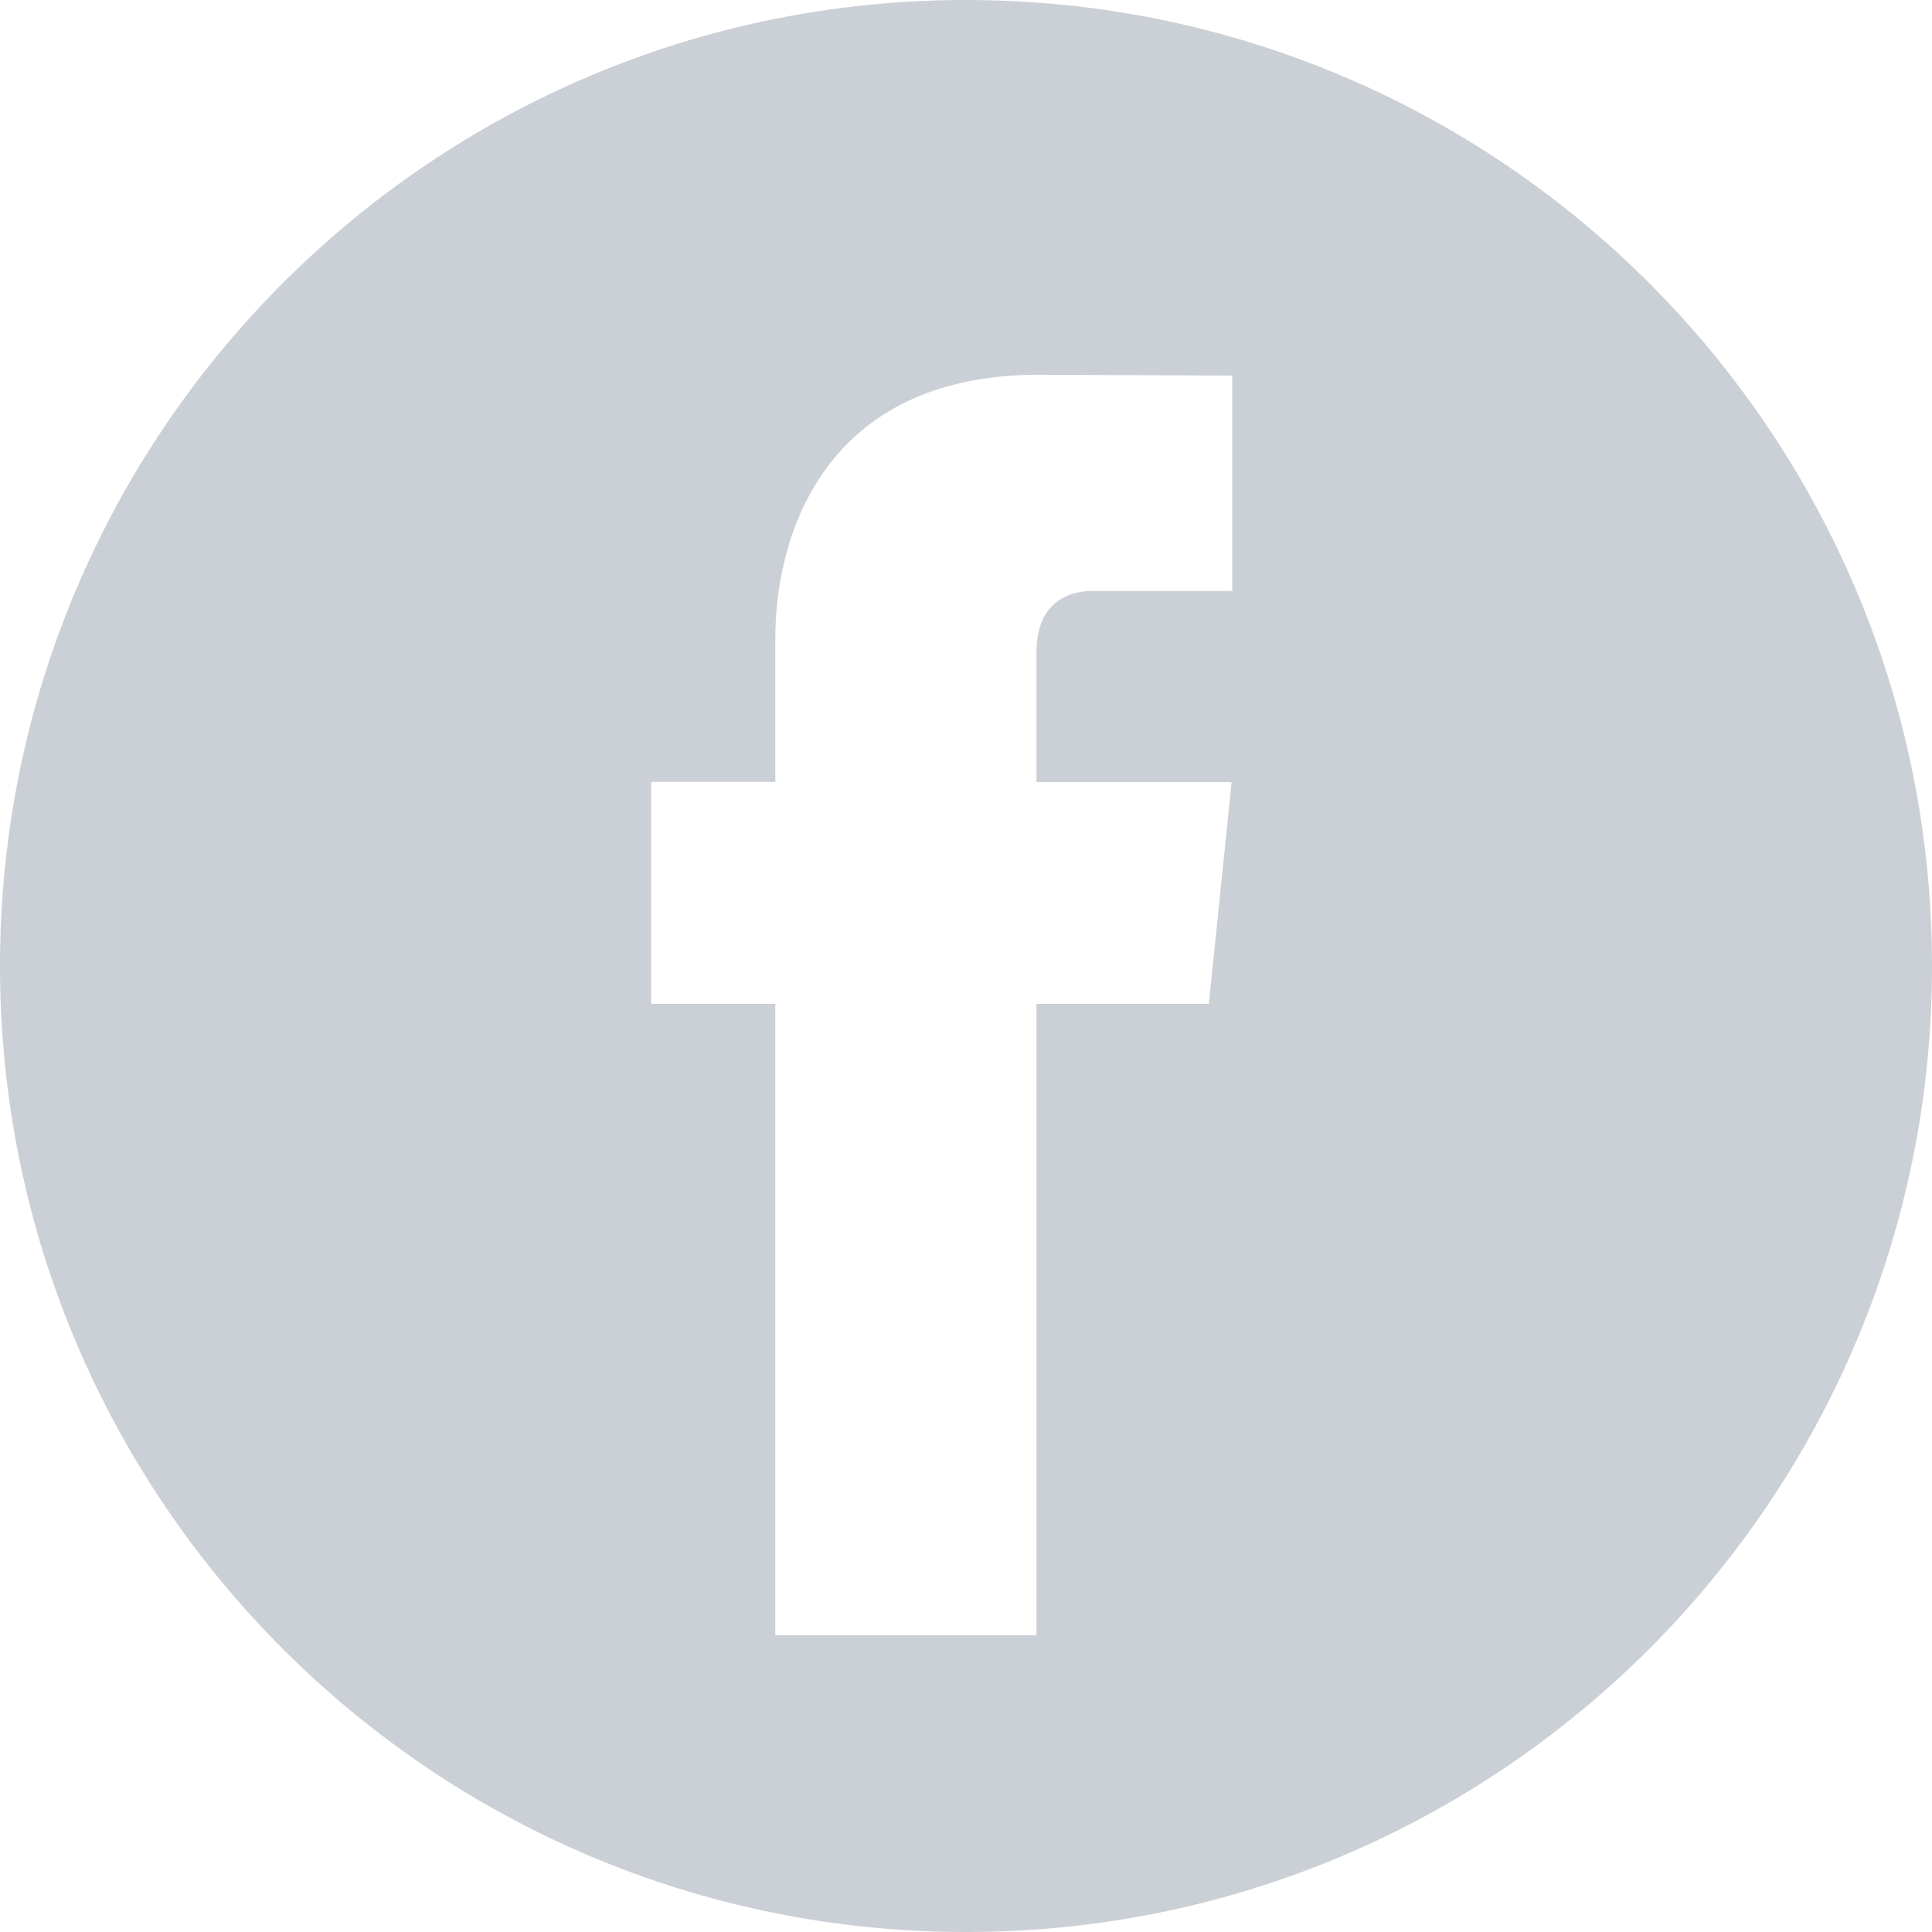
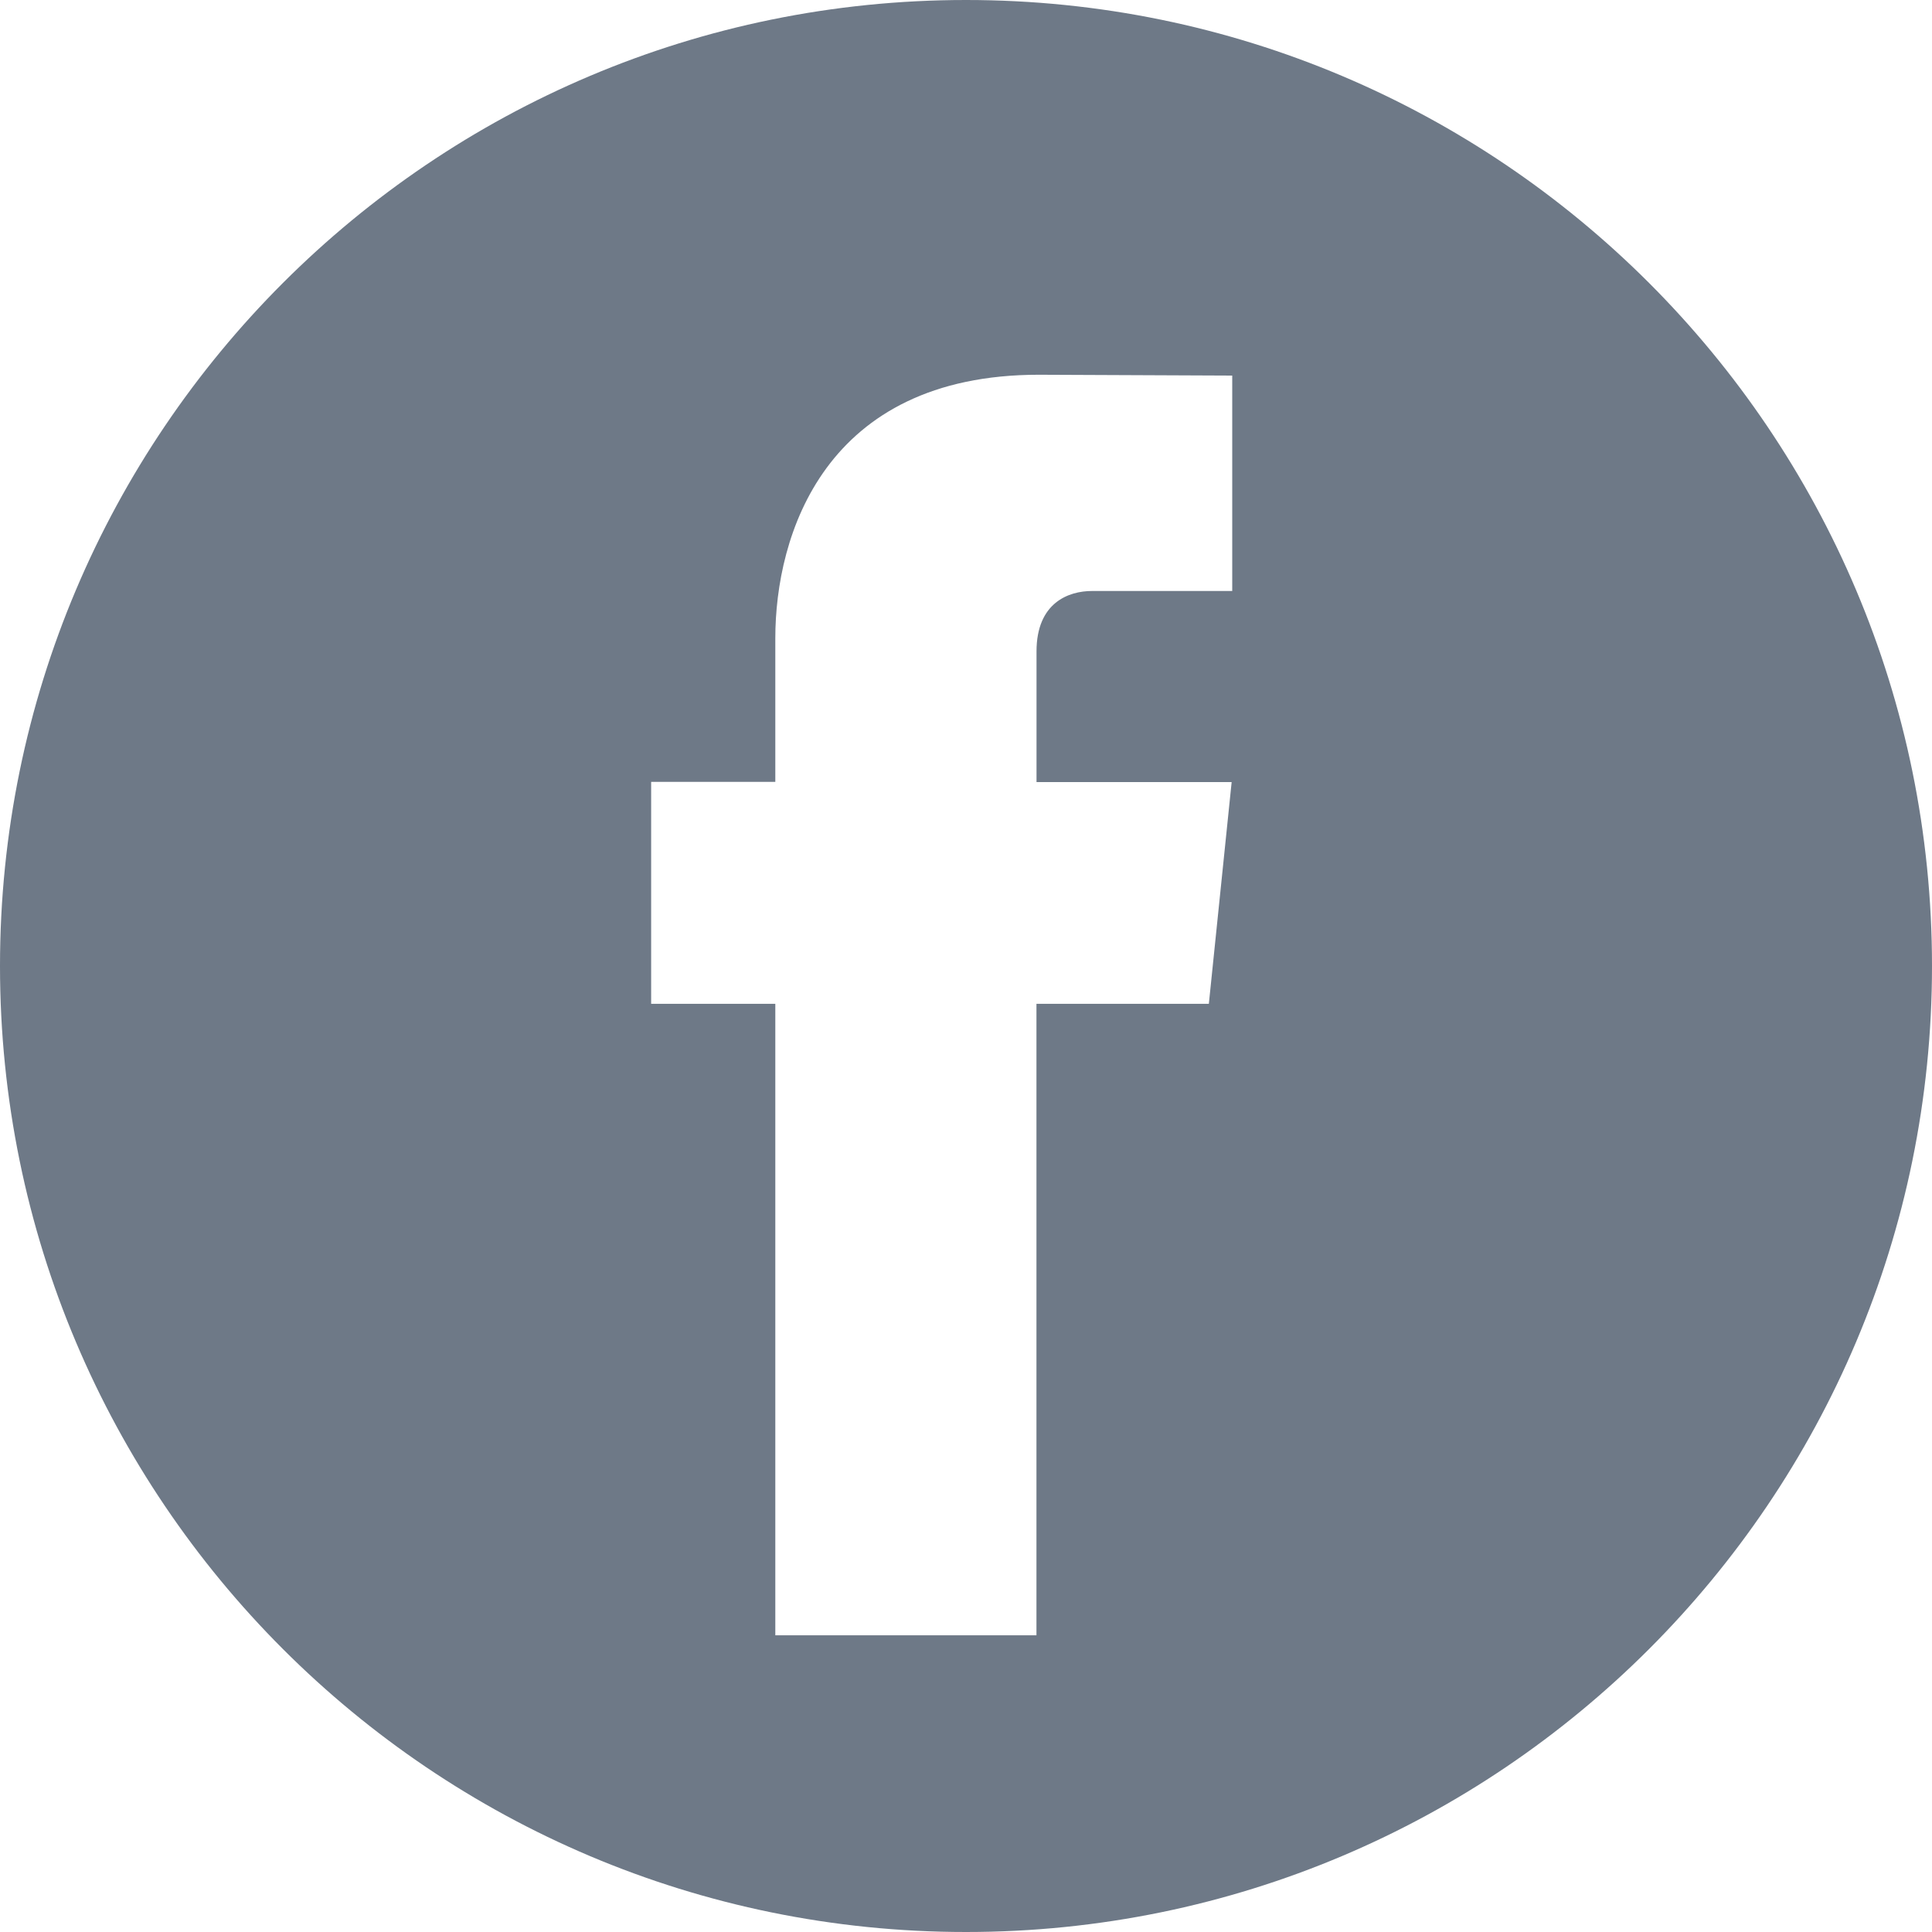
<svg xmlns="http://www.w3.org/2000/svg" width="30px" height="30px" viewBox="0 0 30 30" version="1.1">
  <defs />
  <g id="Page-1" stroke="none" stroke-width="1" fill="none" fill-rule="evenodd">
-     <g id="ICO-LP-ver.1" transform="translate(-795, -498)" fill-rule="nonzero" fill="#cbcfd6">
+     <g id="ICO-LP-ver.1" transform="translate(-795, -498)" fill-rule="nonzero" fill="#6E7987">
      <path d="M810,528 C801.716,528 795,521.284 795,513 C795,504.716 801.716,498 810,498 C818.284,498 825,504.716 825,513 C825,521.284 818.284,528 810,528 Z M813.771,513.587 L814.125,510.144 L811.095,510.144 L811.095,508.116 C811.095,507.355 811.597,507.177 811.955,507.177 L814.134,507.177 L814.134,503.832 L811.131,503.819 C807.797,503.819 807.039,506.316 807.039,507.911 L807.039,510.141 L805.111,510.141 L805.111,513.587 L807.039,513.587 L807.039,523.393 L811.094,523.393 L811.094,513.587 L813.771,513.587 Z" id="Combined-Shape" />
    </g>
  </g>
</svg>
